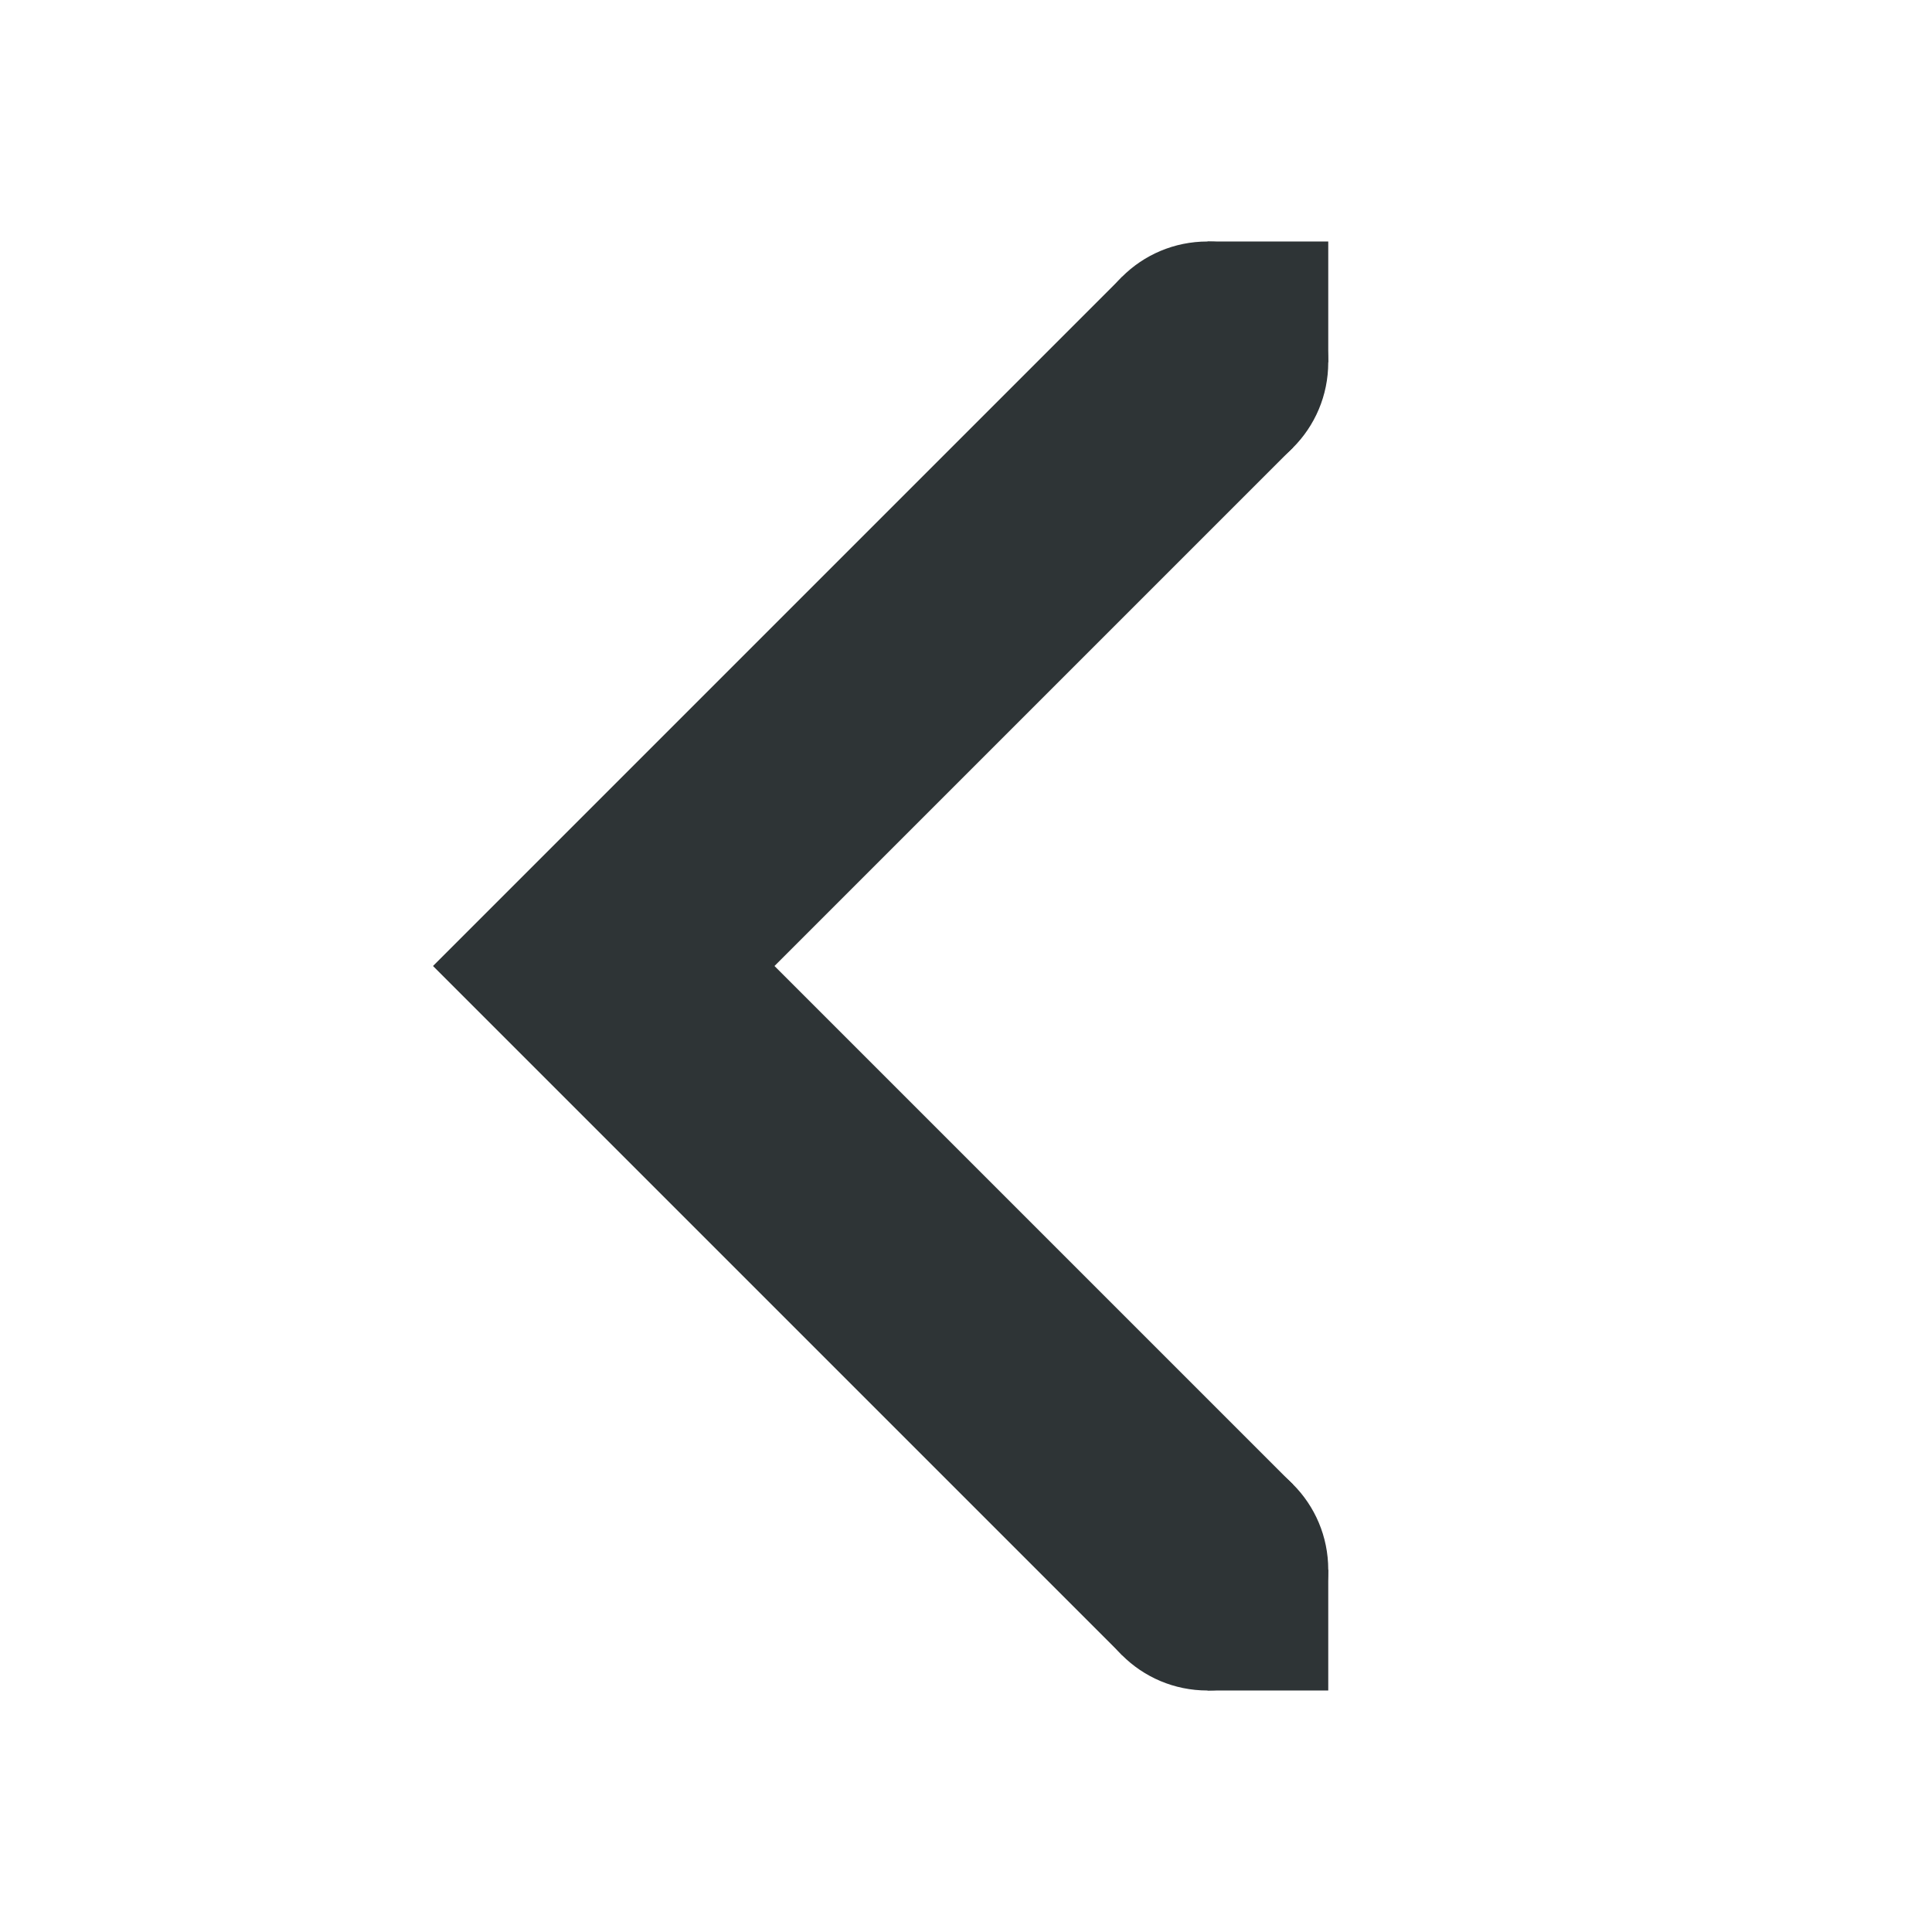
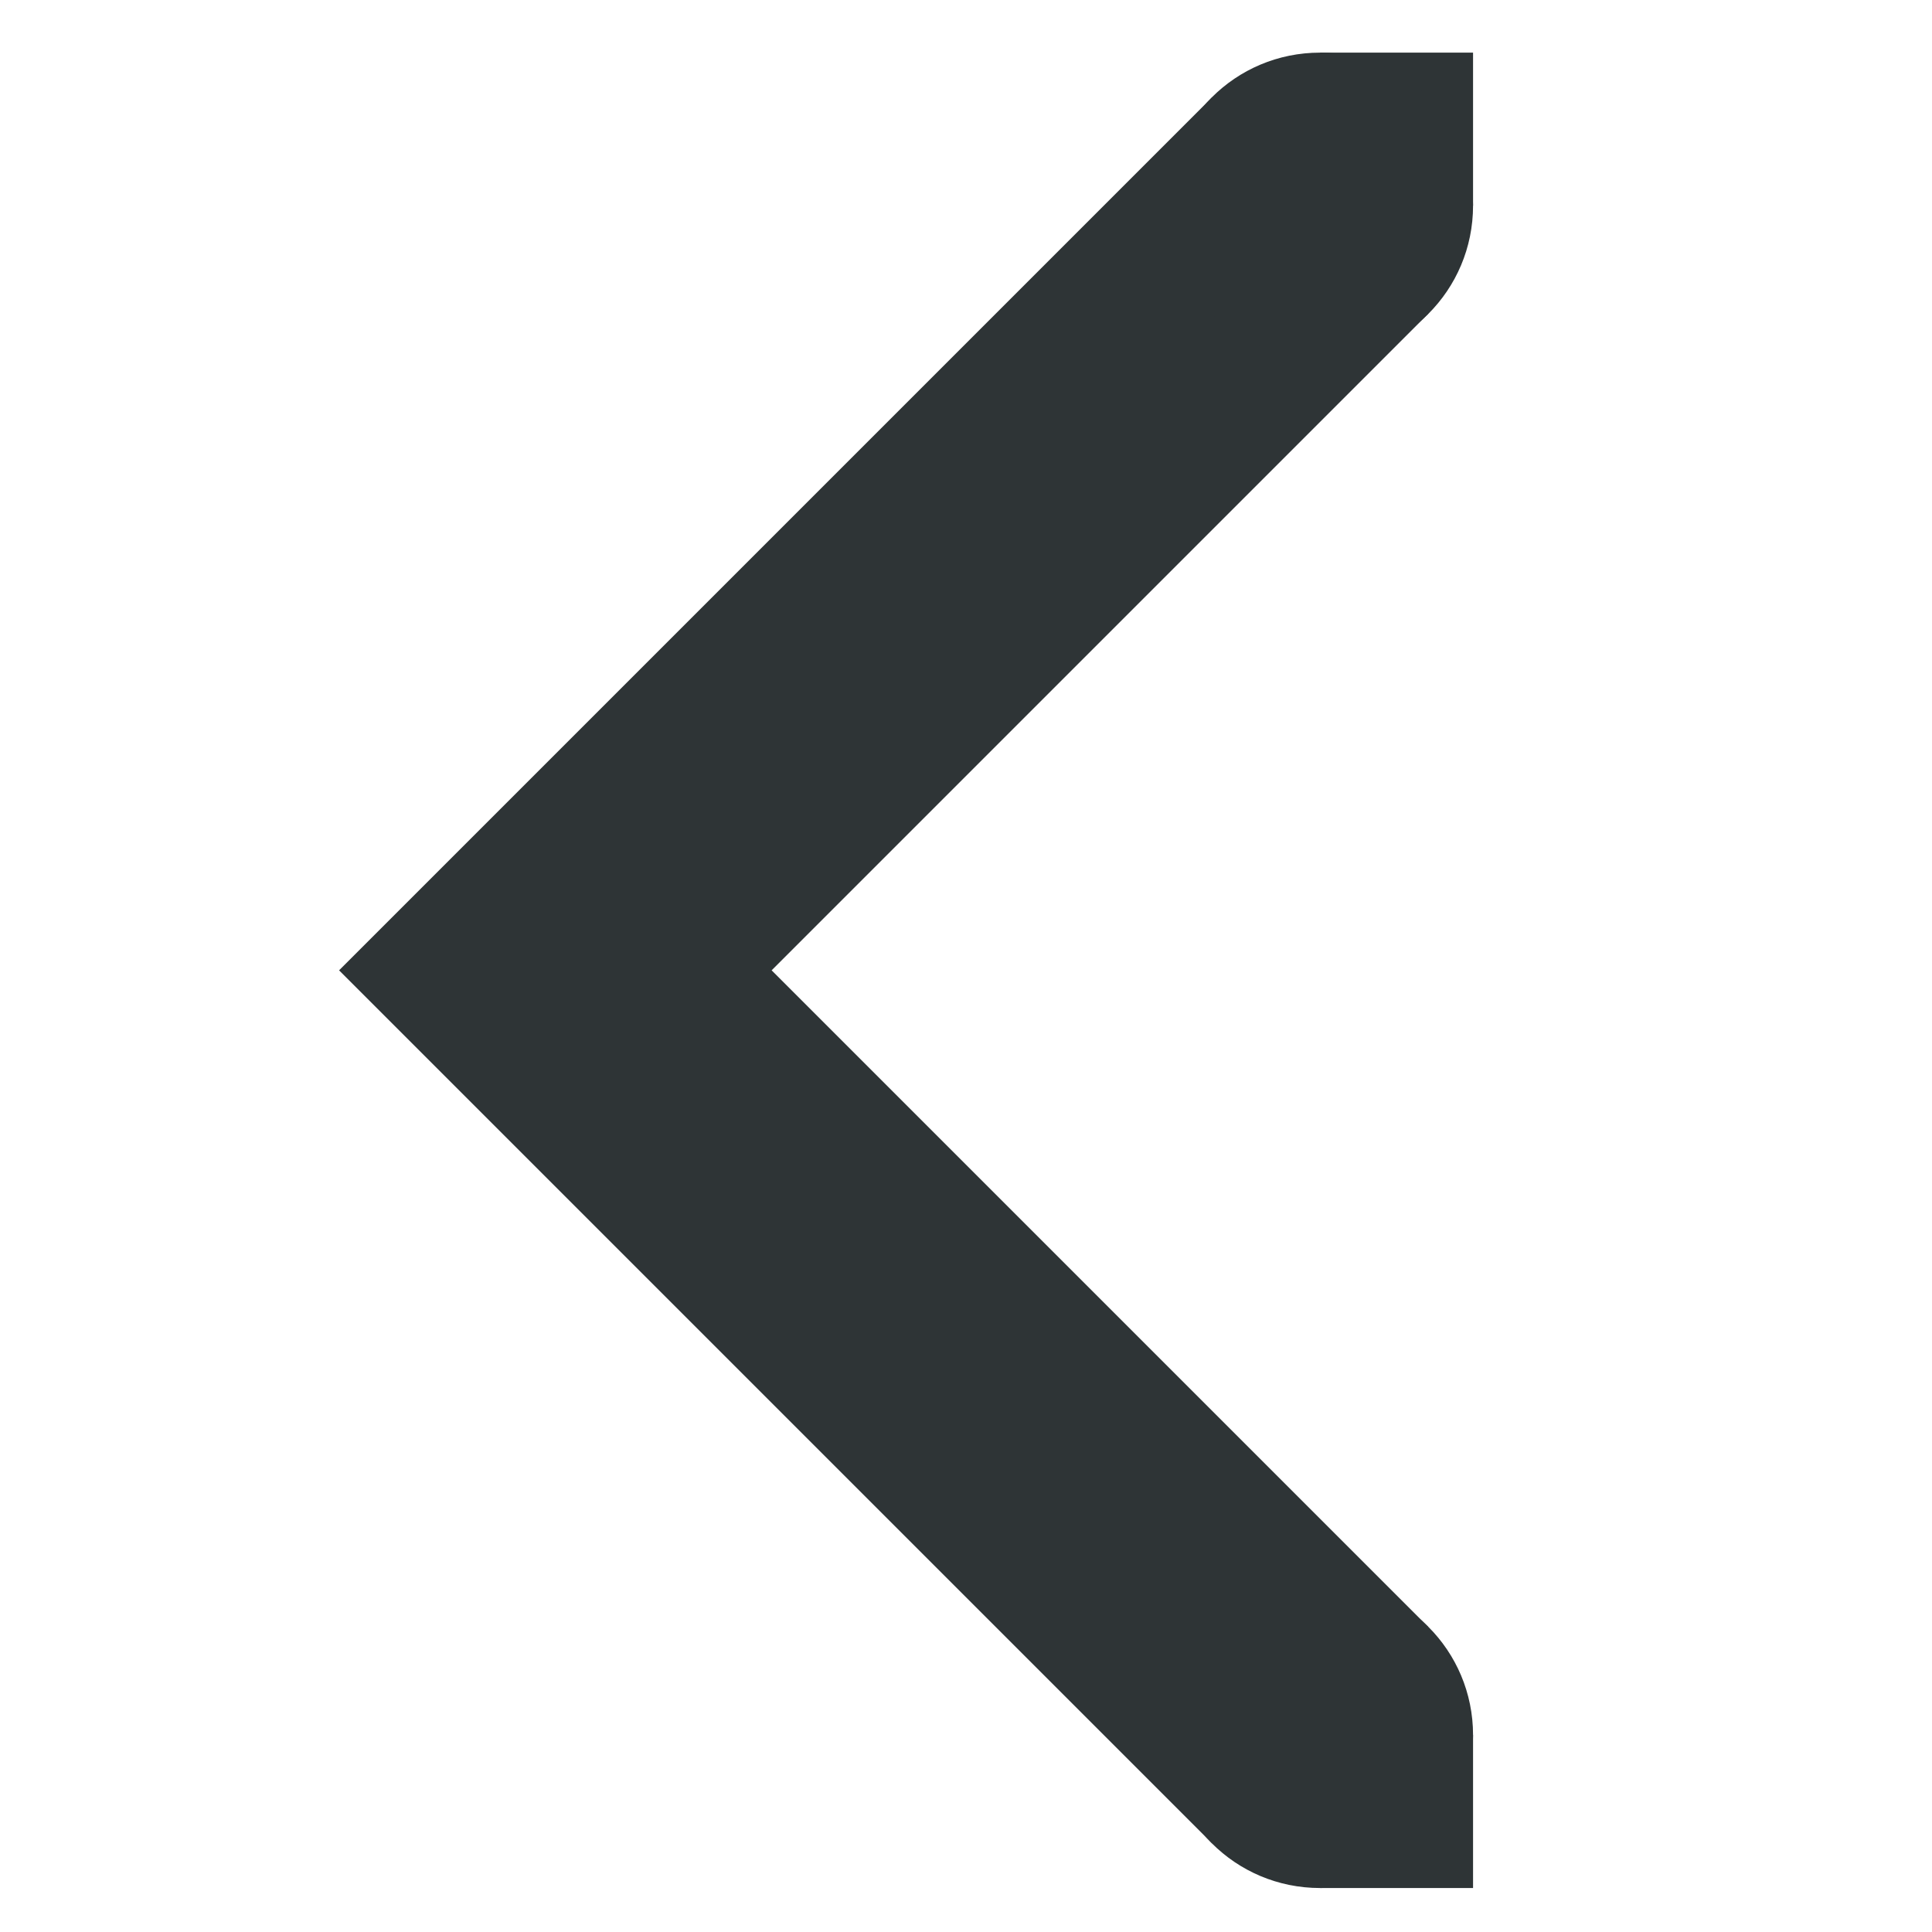
- <svg xmlns="http://www.w3.org/2000/svg" width="16" height="16">
-   <g fill="#2e3436">
-     <path d="M9.293 2.293L3.586 8l5.707 5.707 1.414-1.414L6.414 8l4.293-4.293z" font-family="sans-serif" font-weight="400" overflow="visible" style="font-feature-settings:normal;font-variant-alternates:normal;font-variant-caps:normal;font-variant-ligatures:normal;font-variant-numeric:normal;font-variant-position:normal;isolation:auto;mix-blend-mode:normal;shape-padding:0;text-decoration-color:#000;text-decoration-line:none;text-decoration-style:solid;text-indent:0;text-orientation:mixed;text-transform:none;white-space:normal" />
-     <path d="m10 13h1v1h-1zm0-11h1v1h-1z" overflow="visible" />
-     <path d="M10 2c.554 0 1 .446 1 1s-.446 1-1 1-1-.446-1-1 .446-1 1-1zm0 10c.554 0 1 .446 1 1s-.446 1-1 1-1-.446-1-1 .446-1 1-1z" overflow="visible" />
+ <svg xmlns="http://www.w3.org/2000/svg" width="32" height="32" version="1.1" id="svg10">
+   <defs id="defs14" />
+   <g fill="#2e3436" id="g8" transform="matrix(2.533332,0,0,2.533332,-3.468205,-4.194982)">
+     <path d="M 9.293,2.293 3.586,8 9.293,13.707 10.707,12.293 6.414,8 10.707,3.707 Z" font-family="sans-serif" font-weight="400" overflow="visible" style="font-variant-ligatures:normal;font-variant-position:normal;font-variant-caps:normal;font-variant-numeric:normal;font-variant-alternates:normal;font-feature-settings:normal;text-indent:0;text-decoration-line:none;text-decoration-style:solid;text-decoration-color:#000000;text-transform:none;text-orientation:mixed;white-space:normal;shape-padding:0;isolation:auto;mix-blend-mode:normal" id="path2" />
+     <path d="m 10,13 h 1 v 1 H 10 Z M 10,2 h 1 v 1 h -1 z" overflow="visible" id="path4" />
+     <path d="m 10,2 c 0.554,0 1,0.446 1,1 0,0.554 -0.446,1 -1,1 C 9.446,4 9,3.554 9,3 9,2.446 9.446,2 10,2 Z m 0,10 c 0.554,0 1,0.446 1,1 0,0.554 -0.446,1 -1,1 -0.554,0 -1,-0.446 -1,-1 0,-0.554 0.446,-1 1,-1 z" overflow="visible" id="path6" />
  </g>
</svg>
